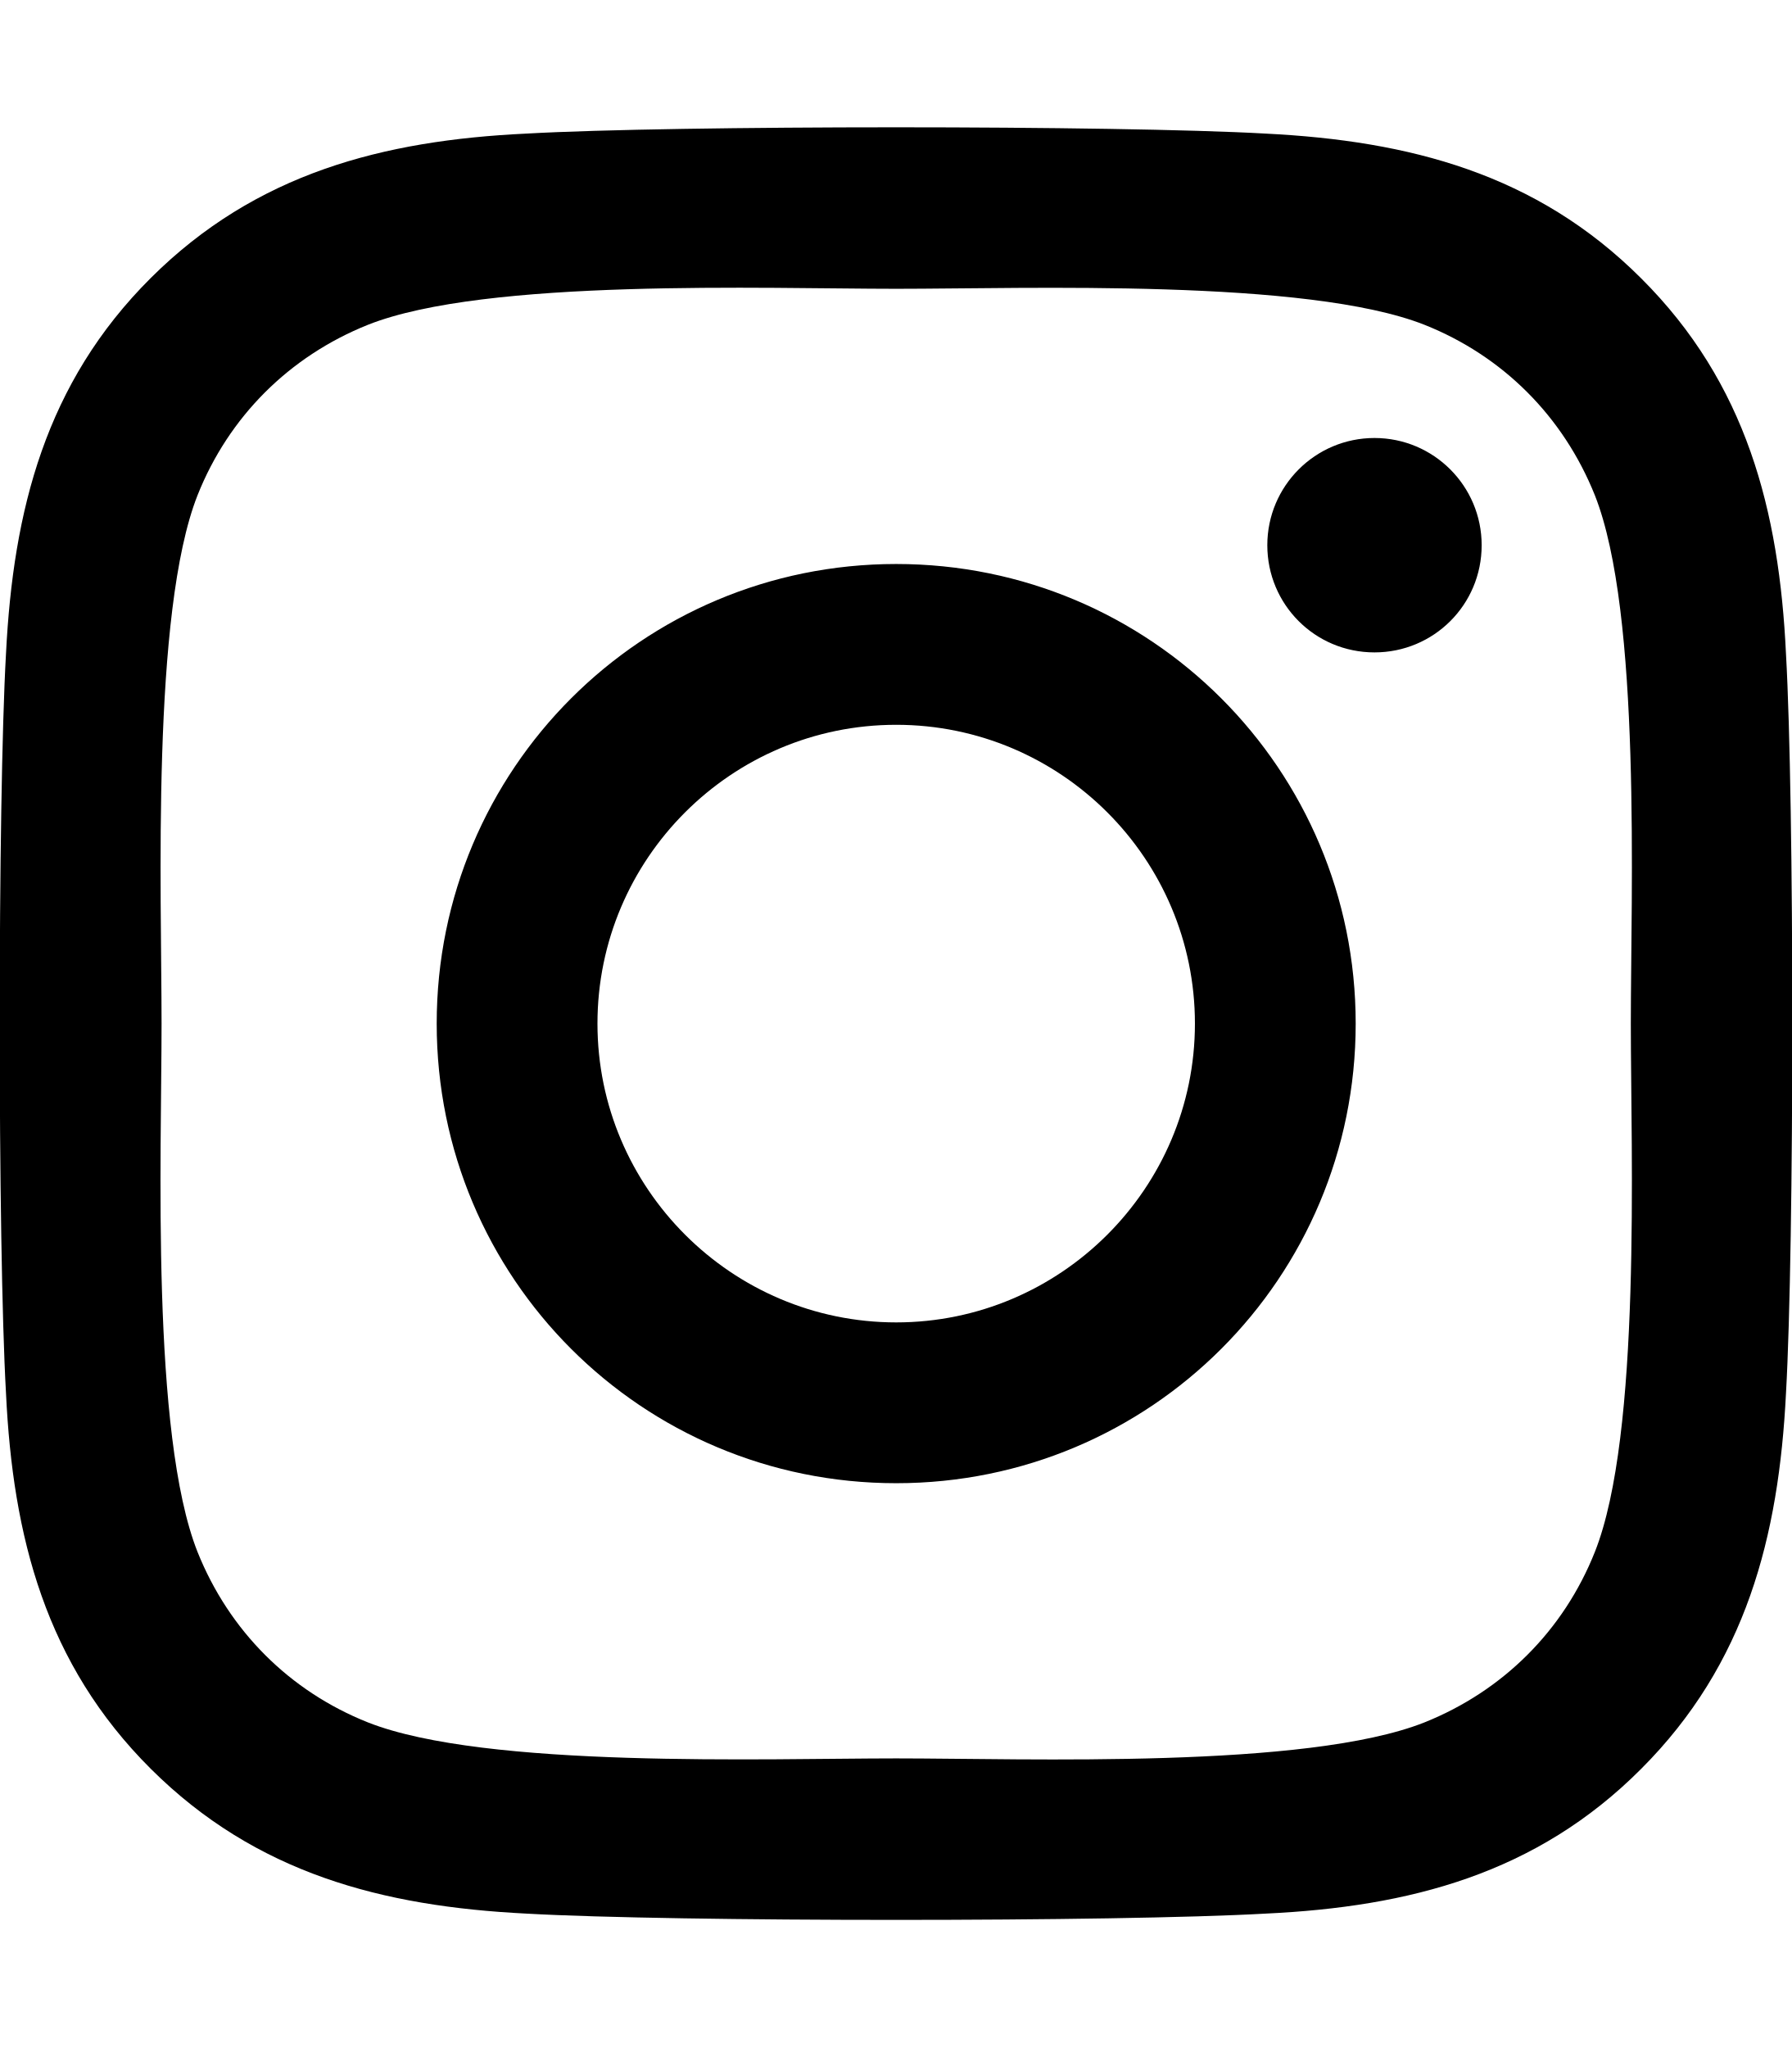
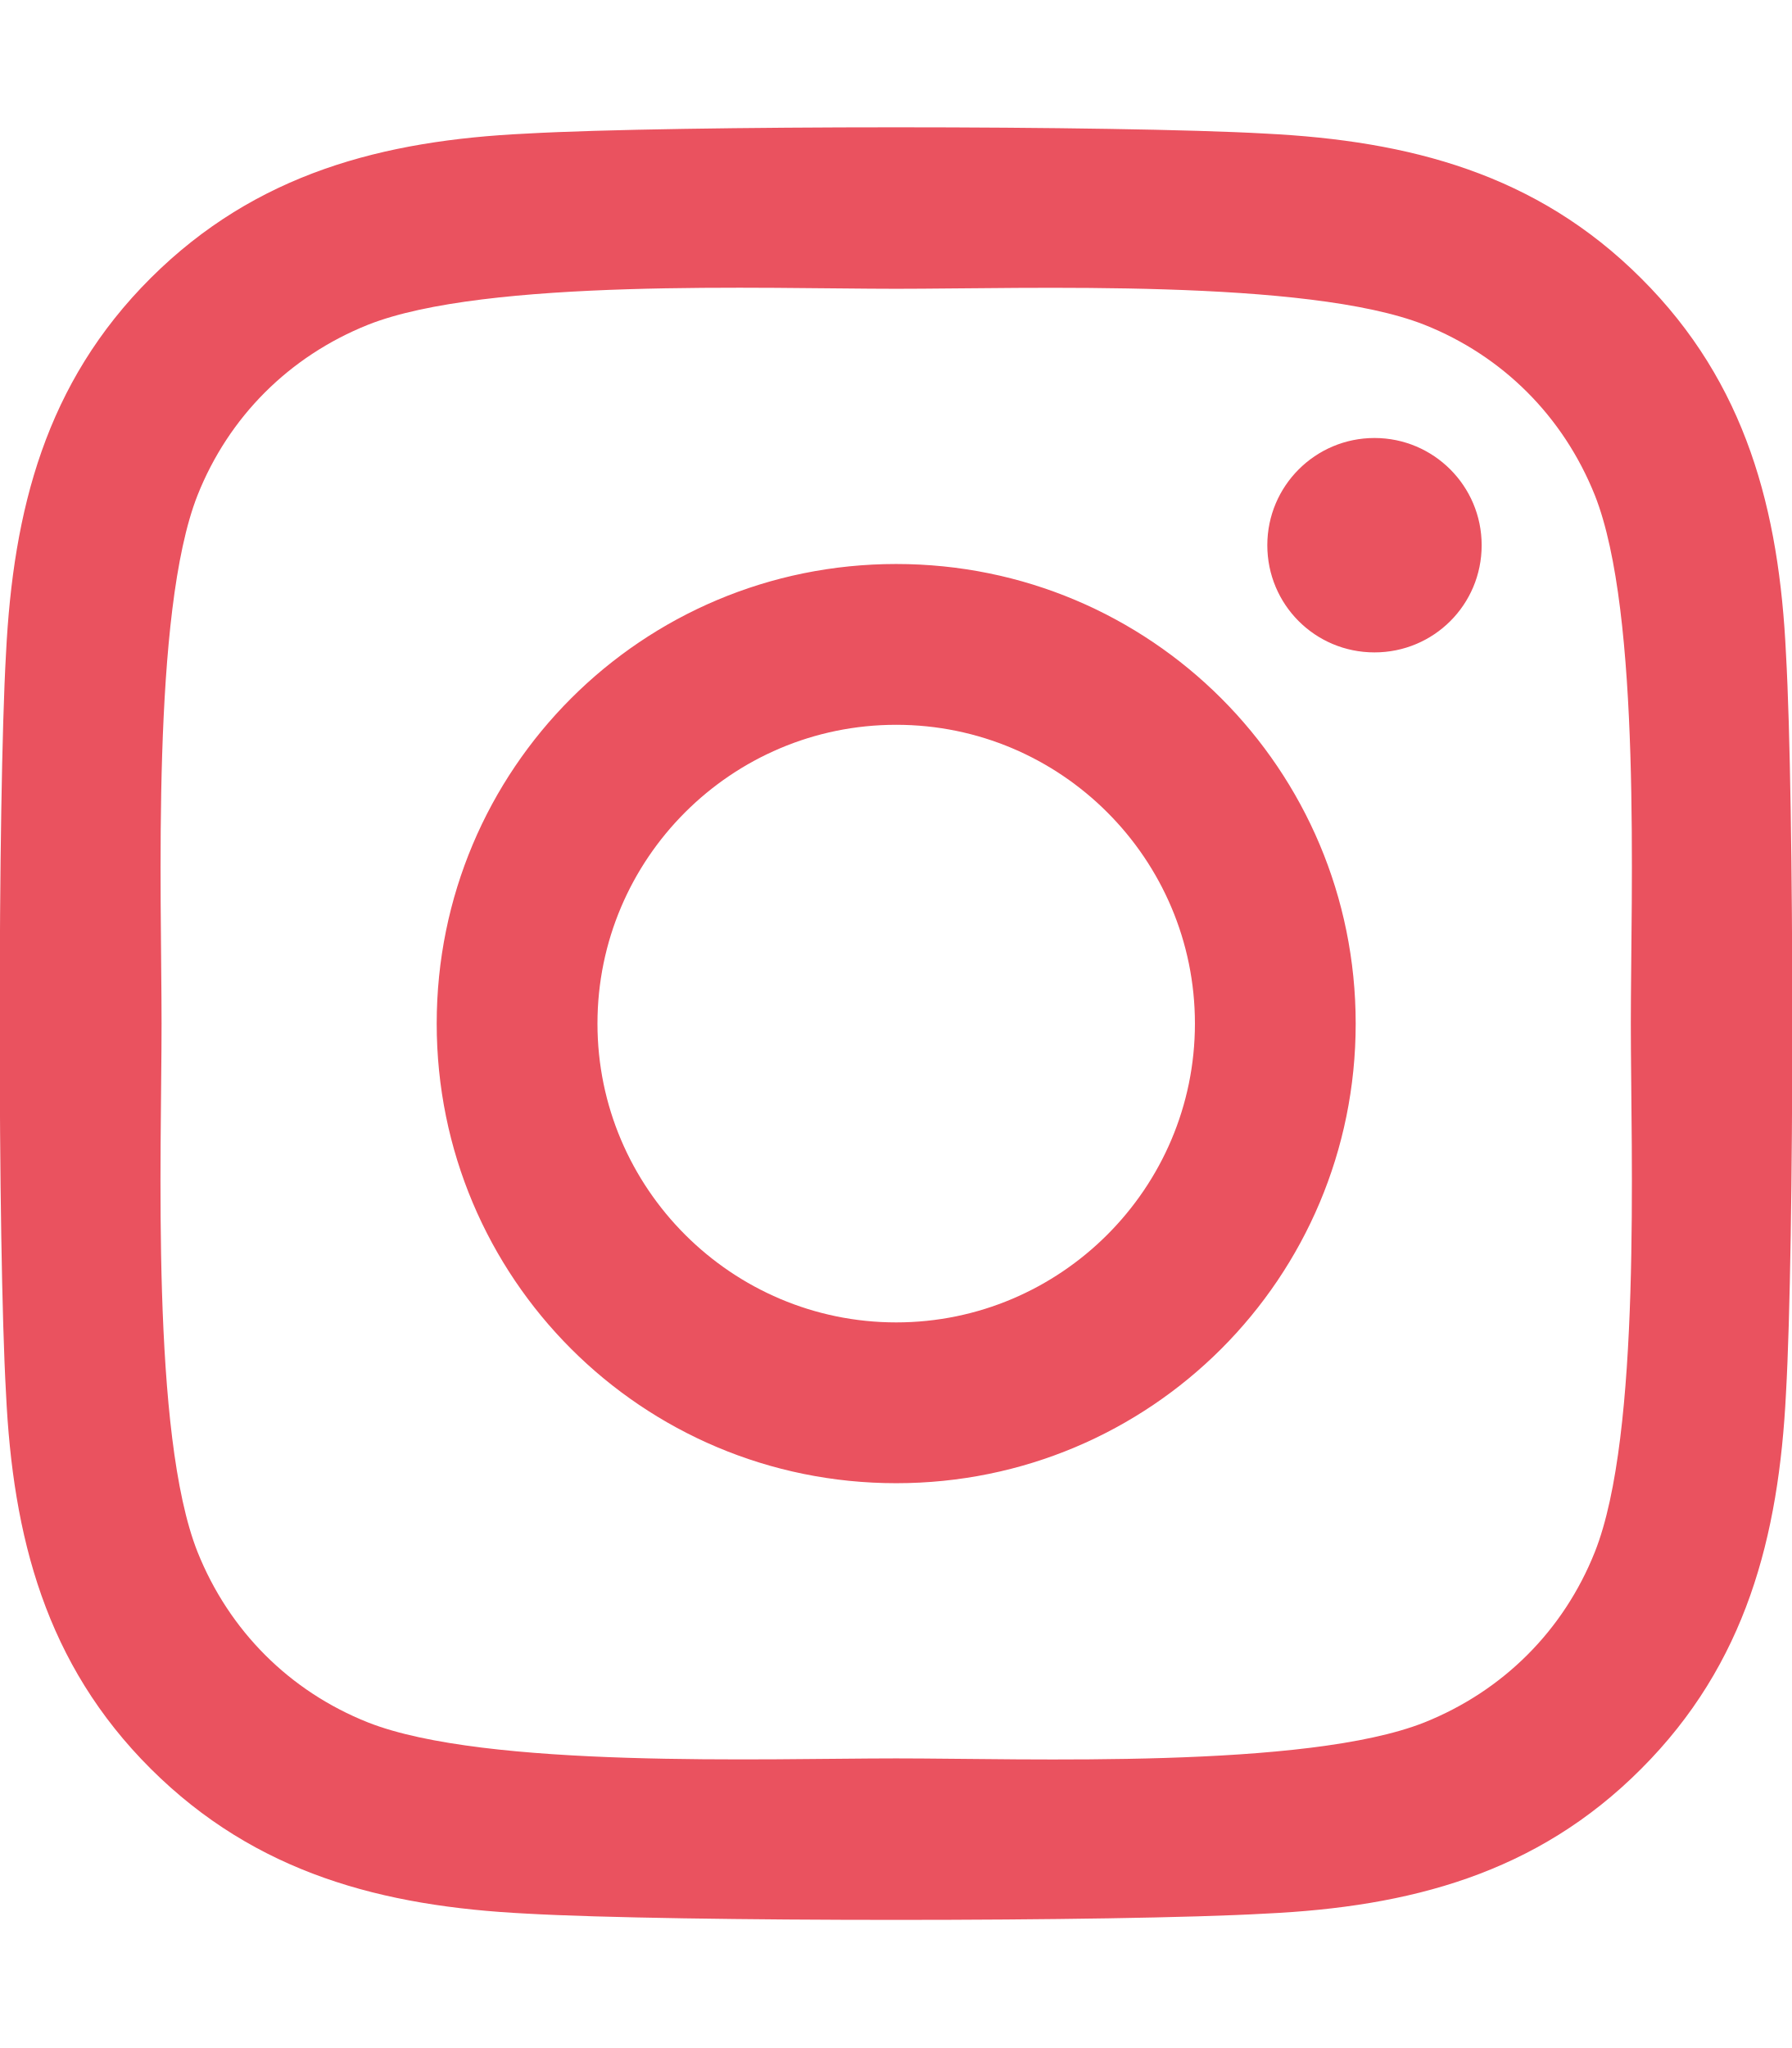
<svg xmlns="http://www.w3.org/2000/svg" aria-hidden="true" focusable="false" data-prefix="fab" data-icon="instagram" class="svg-inline--fa fa-instagram fa-w-14" role="img" viewBox="0 0 448 512">
-   <path fill="currentColor" d="M224.1 141c-63.6 0-114.9 51.3-114.9 114.9s51.3 114.9 114.9 114.9S339 319.5 339 255.9 287.7 141 224.1 141zm0 189.6c-41.1 0-74.7-33.5-74.7-74.7s33.5-74.7 74.7-74.7 74.7 33.5 74.7 74.7-33.6 74.7-74.7 74.7zm146.4-194.3c0 14.9-12 26.8-26.8 26.8-14.9 0-26.8-12-26.8-26.8s12-26.8 26.8-26.8 26.8 12 26.8 26.8zm76.1 27.2c-1.7-35.9-9.9-67.7-36.2-93.9-26.2-26.2-58-34.4-93.9-36.2-37-2.1-147.9-2.1-184.9 0-35.8 1.7-67.6 9.9-93.9 36.1s-34.4 58-36.2 93.9c-2.1 37-2.1 147.9 0 184.9 1.7 35.9 9.9 67.7 36.2 93.9s58 34.4 93.9 36.2c37 2.1 147.9 2.1 184.9 0 35.9-1.7 67.7-9.9 93.9-36.2 26.2-26.2 34.4-58 36.2-93.9 2.1-37 2.1-147.8 0-184.8zM398.8 388c-7.8 19.6-22.9 34.7-42.6 42.6-29.5 11.7-99.5 9-132.1 9s-102.7 2.6-132.1-9c-19.6-7.8-34.7-22.9-42.6-42.6-11.7-29.5-9-99.5-9-132.1s-2.6-102.7 9-132.1c7.8-19.6 22.9-34.7 42.6-42.6 29.5-11.7 99.5-9 132.1-9s102.7-2.6 132.1 9c19.6 7.8 34.7 22.9 42.6 42.6 11.7 29.5 9 99.5 9 132.1s2.7 102.7-9 132.1z" />
+   <path fill="#ea525f" d="M224.1 141c-63.6 0-114.9 51.3-114.9 114.9s51.3 114.9 114.9 114.9S339 319.5 339 255.9 287.7 141 224.1 141zm0 189.6c-41.1 0-74.7-33.5-74.7-74.7s33.5-74.7 74.7-74.7 74.7 33.5 74.7 74.7-33.6 74.7-74.7 74.7zm146.4-194.3c0 14.9-12 26.8-26.8 26.8-14.9 0-26.8-12-26.8-26.8s12-26.8 26.8-26.8 26.8 12 26.8 26.8zm76.1 27.2c-1.7-35.9-9.9-67.7-36.2-93.9-26.2-26.2-58-34.4-93.9-36.2-37-2.1-147.9-2.1-184.9 0-35.8 1.7-67.6 9.9-93.9 36.1s-34.4 58-36.2 93.9c-2.1 37-2.1 147.9 0 184.9 1.7 35.9 9.9 67.7 36.2 93.9s58 34.4 93.9 36.2c37 2.1 147.9 2.1 184.9 0 35.9-1.7 67.7-9.9 93.9-36.2 26.2-26.2 34.4-58 36.2-93.9 2.1-37 2.1-147.8 0-184.8zM398.8 388c-7.8 19.6-22.9 34.7-42.6 42.6-29.5 11.7-99.5 9-132.1 9s-102.7 2.6-132.1-9c-19.6-7.8-34.7-22.9-42.6-42.6-11.7-29.5-9-99.5-9-132.1s-2.6-102.7 9-132.1c7.8-19.6 22.9-34.7 42.6-42.6 29.5-11.7 99.5-9 132.1-9s102.7-2.6 132.1 9c19.6 7.8 34.7 22.9 42.6 42.6 11.7 29.5 9 99.5 9 132.1s2.7 102.7-9 132.1z" />
</svg>
